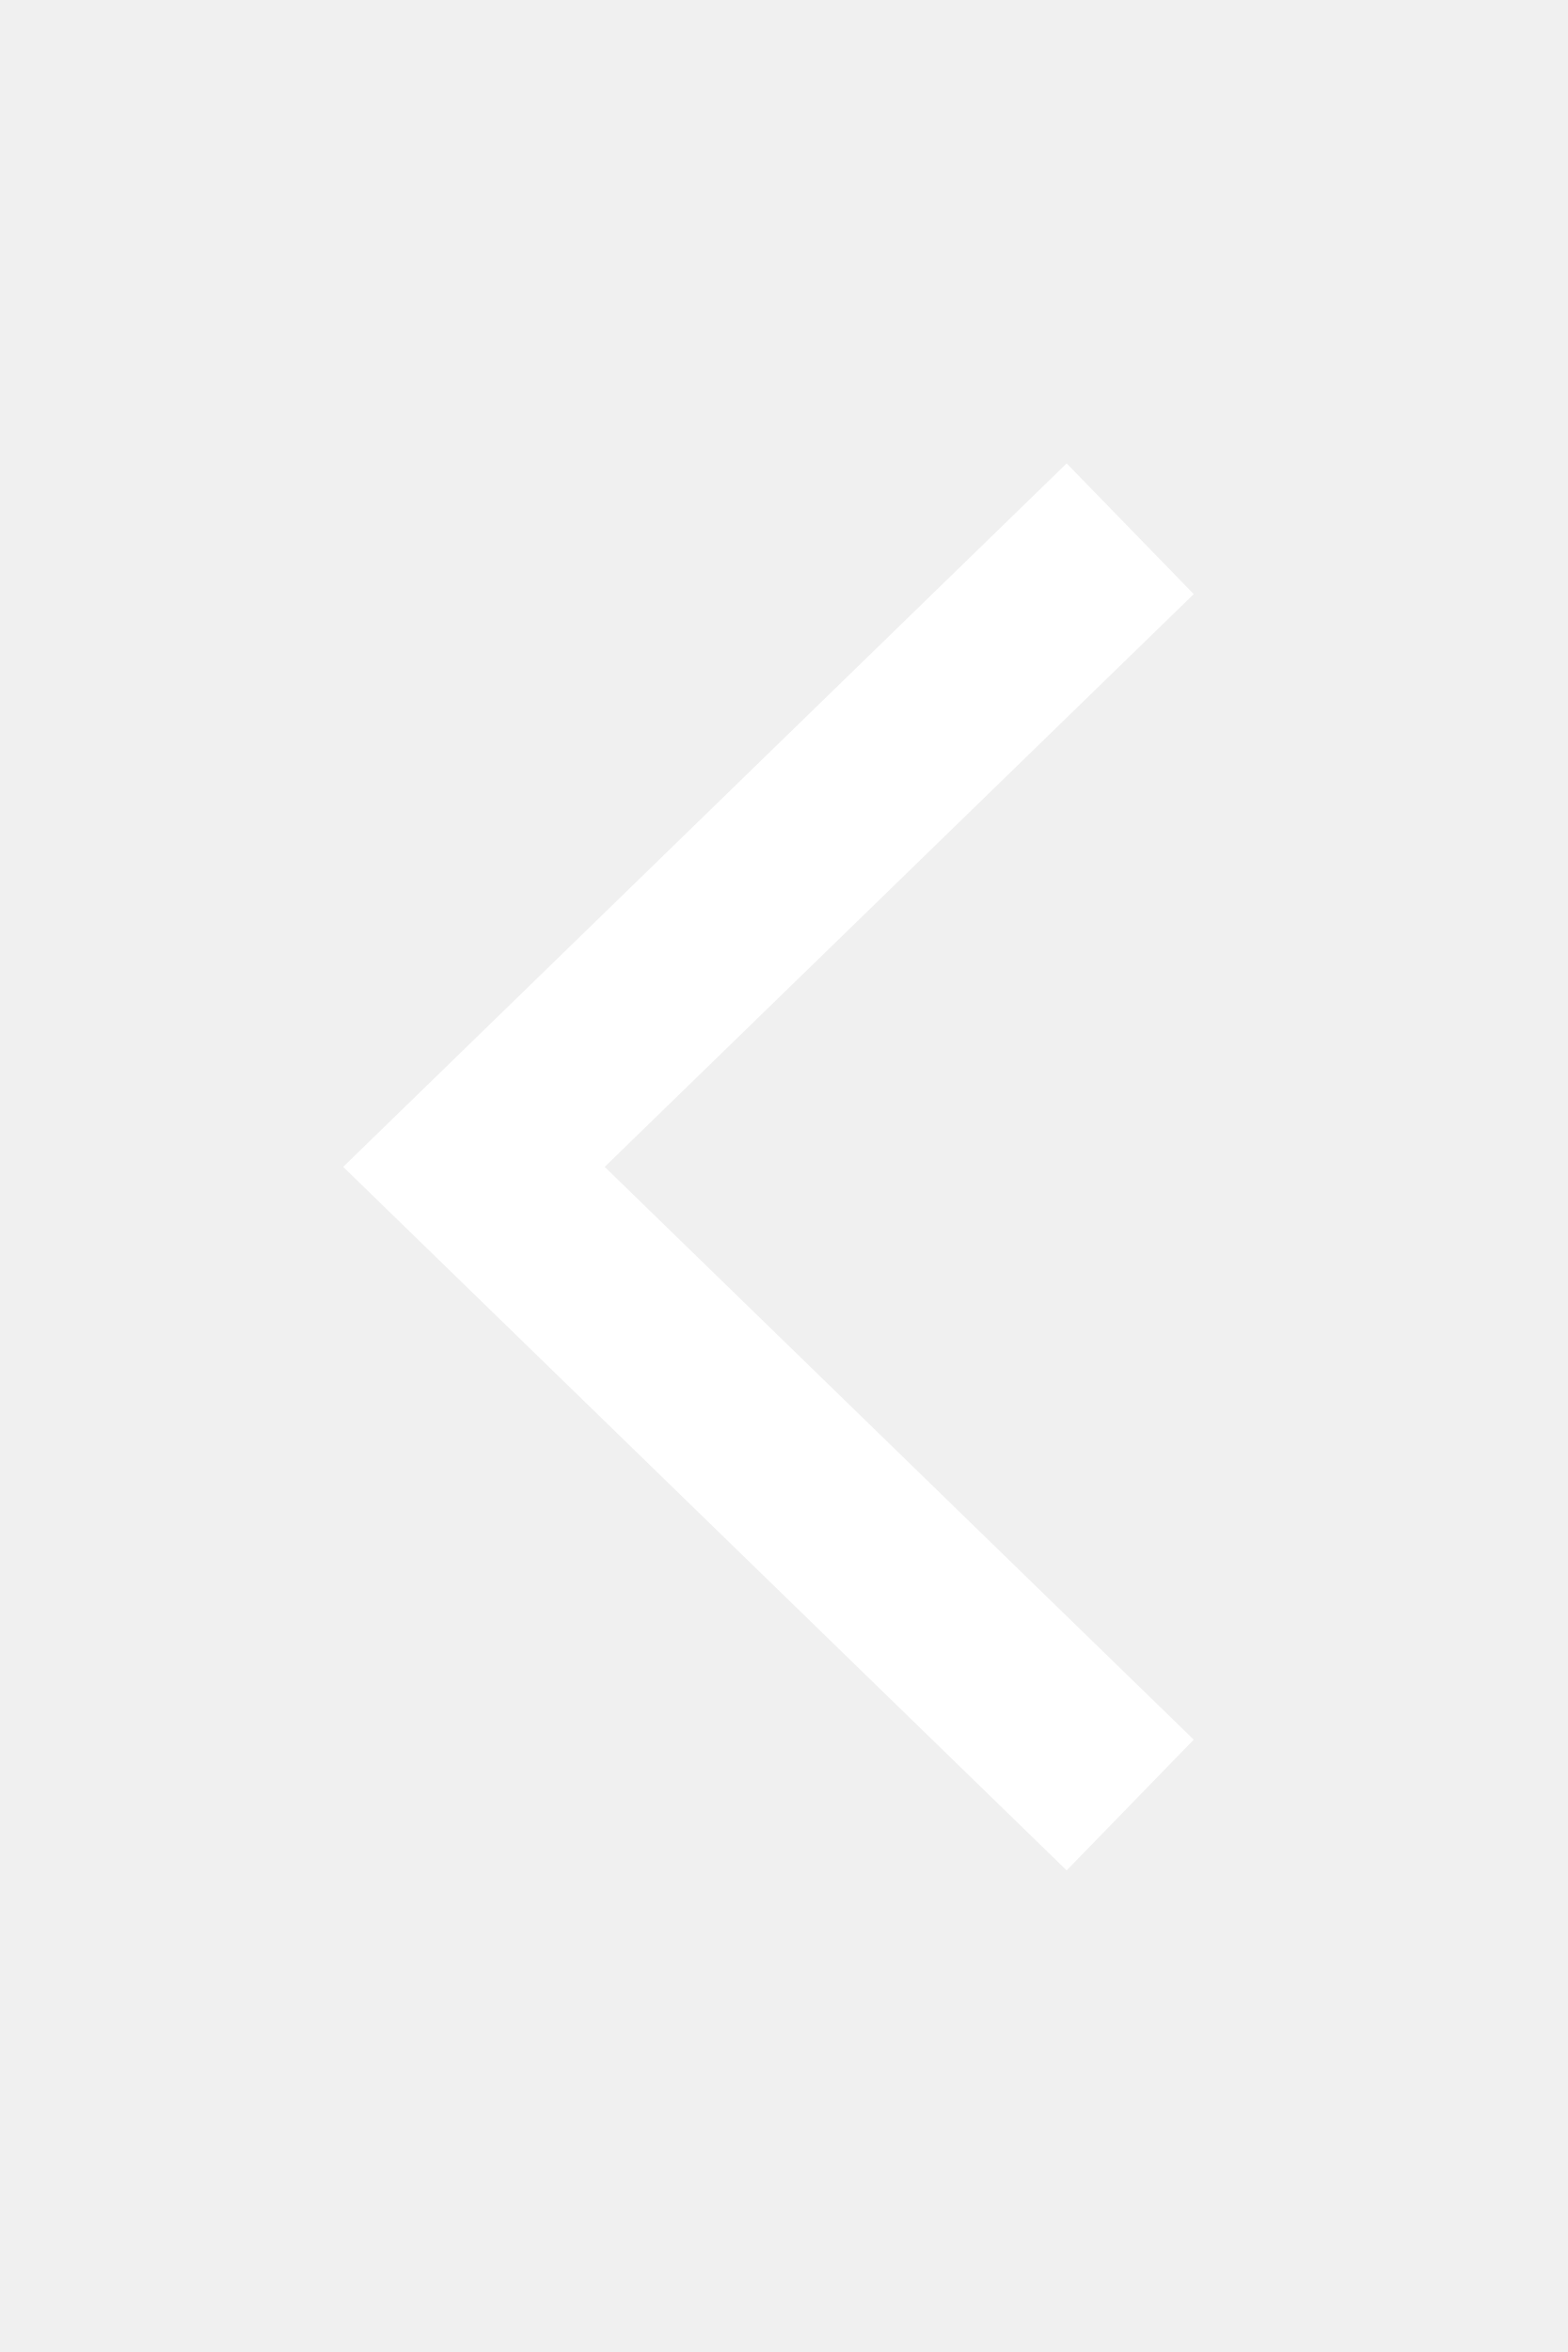
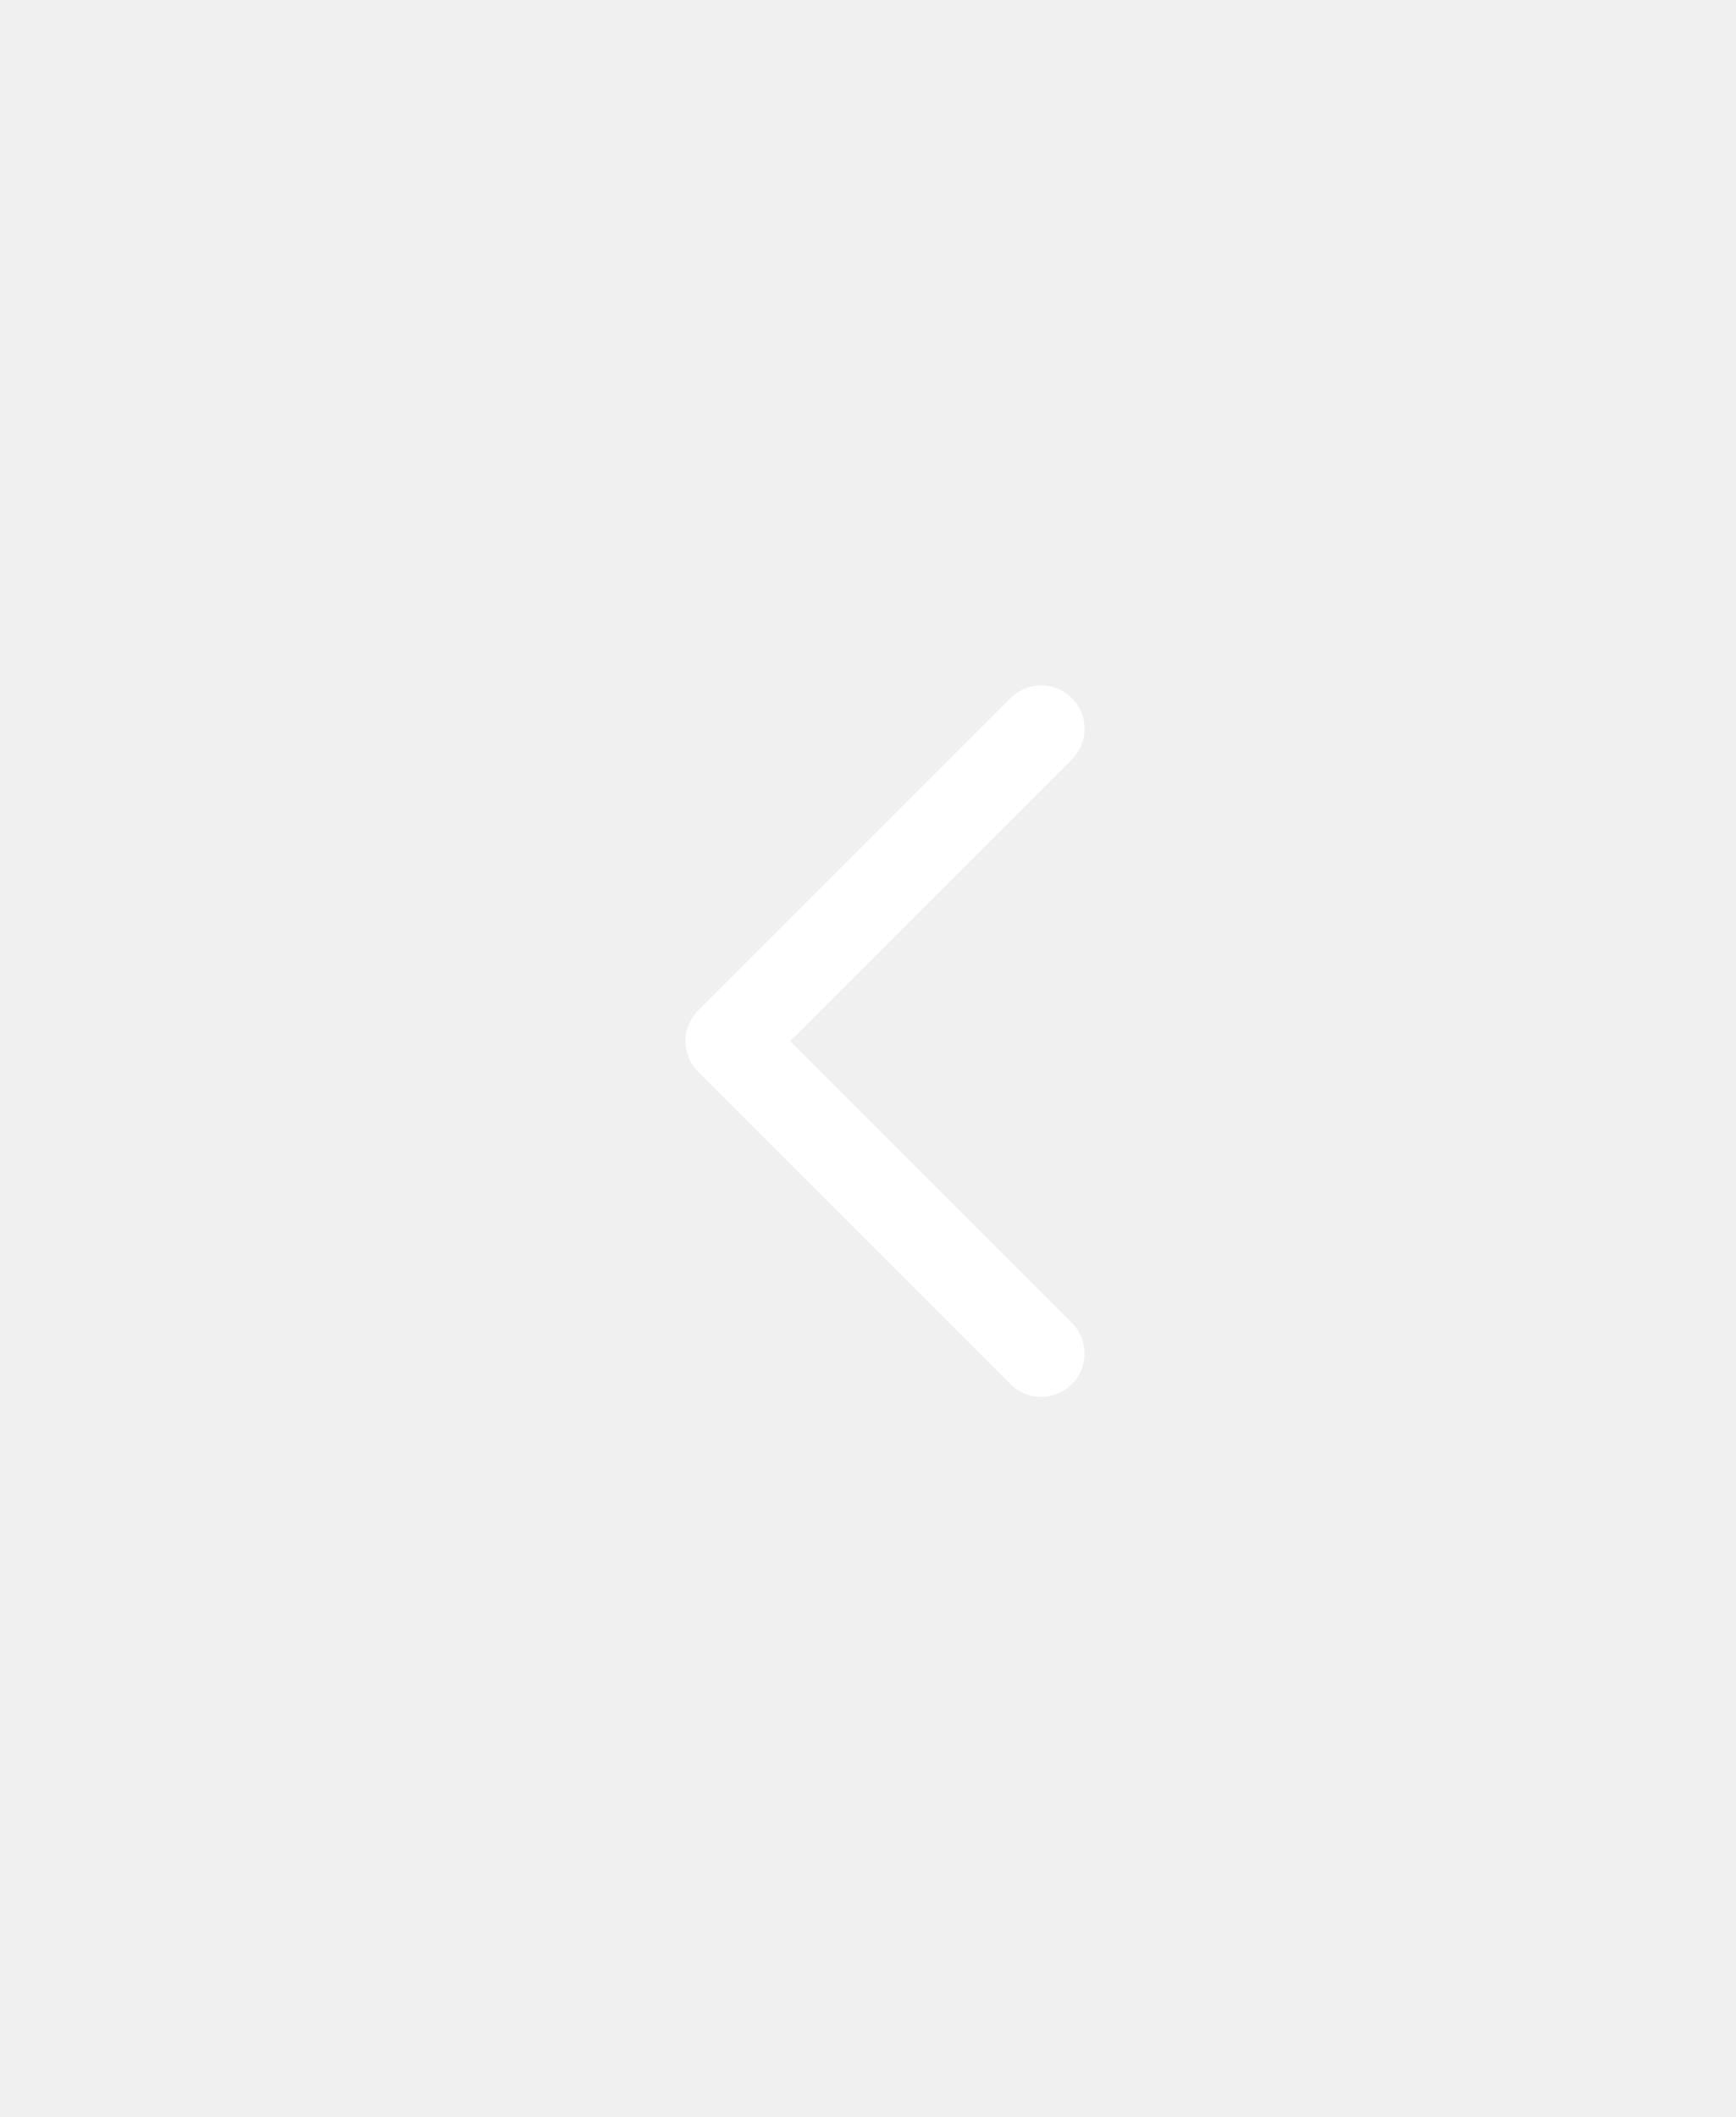
- <svg xmlns="http://www.w3.org/2000/svg" version="1.1" id="Calque_1" x="0px" y="0px" viewBox="0 0 8.6 12.9" style="enable-background:new 0 0 8.6 12.9;" xml:space="preserve">
+ <svg xmlns="http://www.w3.org/2000/svg" version="1.1" id="Calque_1" x="0px" y="0px" viewBox="0 0 5 6.1" style="enable-background:new 0 0 5 6.1;" xml:space="preserve">
  <style type="text/css">
- 	.st0{fill:none;stroke:#FFFFFF;}
+ 	.st0{fill:none;stroke:#FFFFFF;stroke-width:0.25;stroke-linecap:round;stroke-linejoin:round;}
</style>
-   <path id="arrow" class="st0" d="M6.2,9.9L2.6,6.4l3.6-3.5" />
+   <path id="arrow" class="st0" d="M3,3.9L2.1,3L3,2.1" />
</svg>
